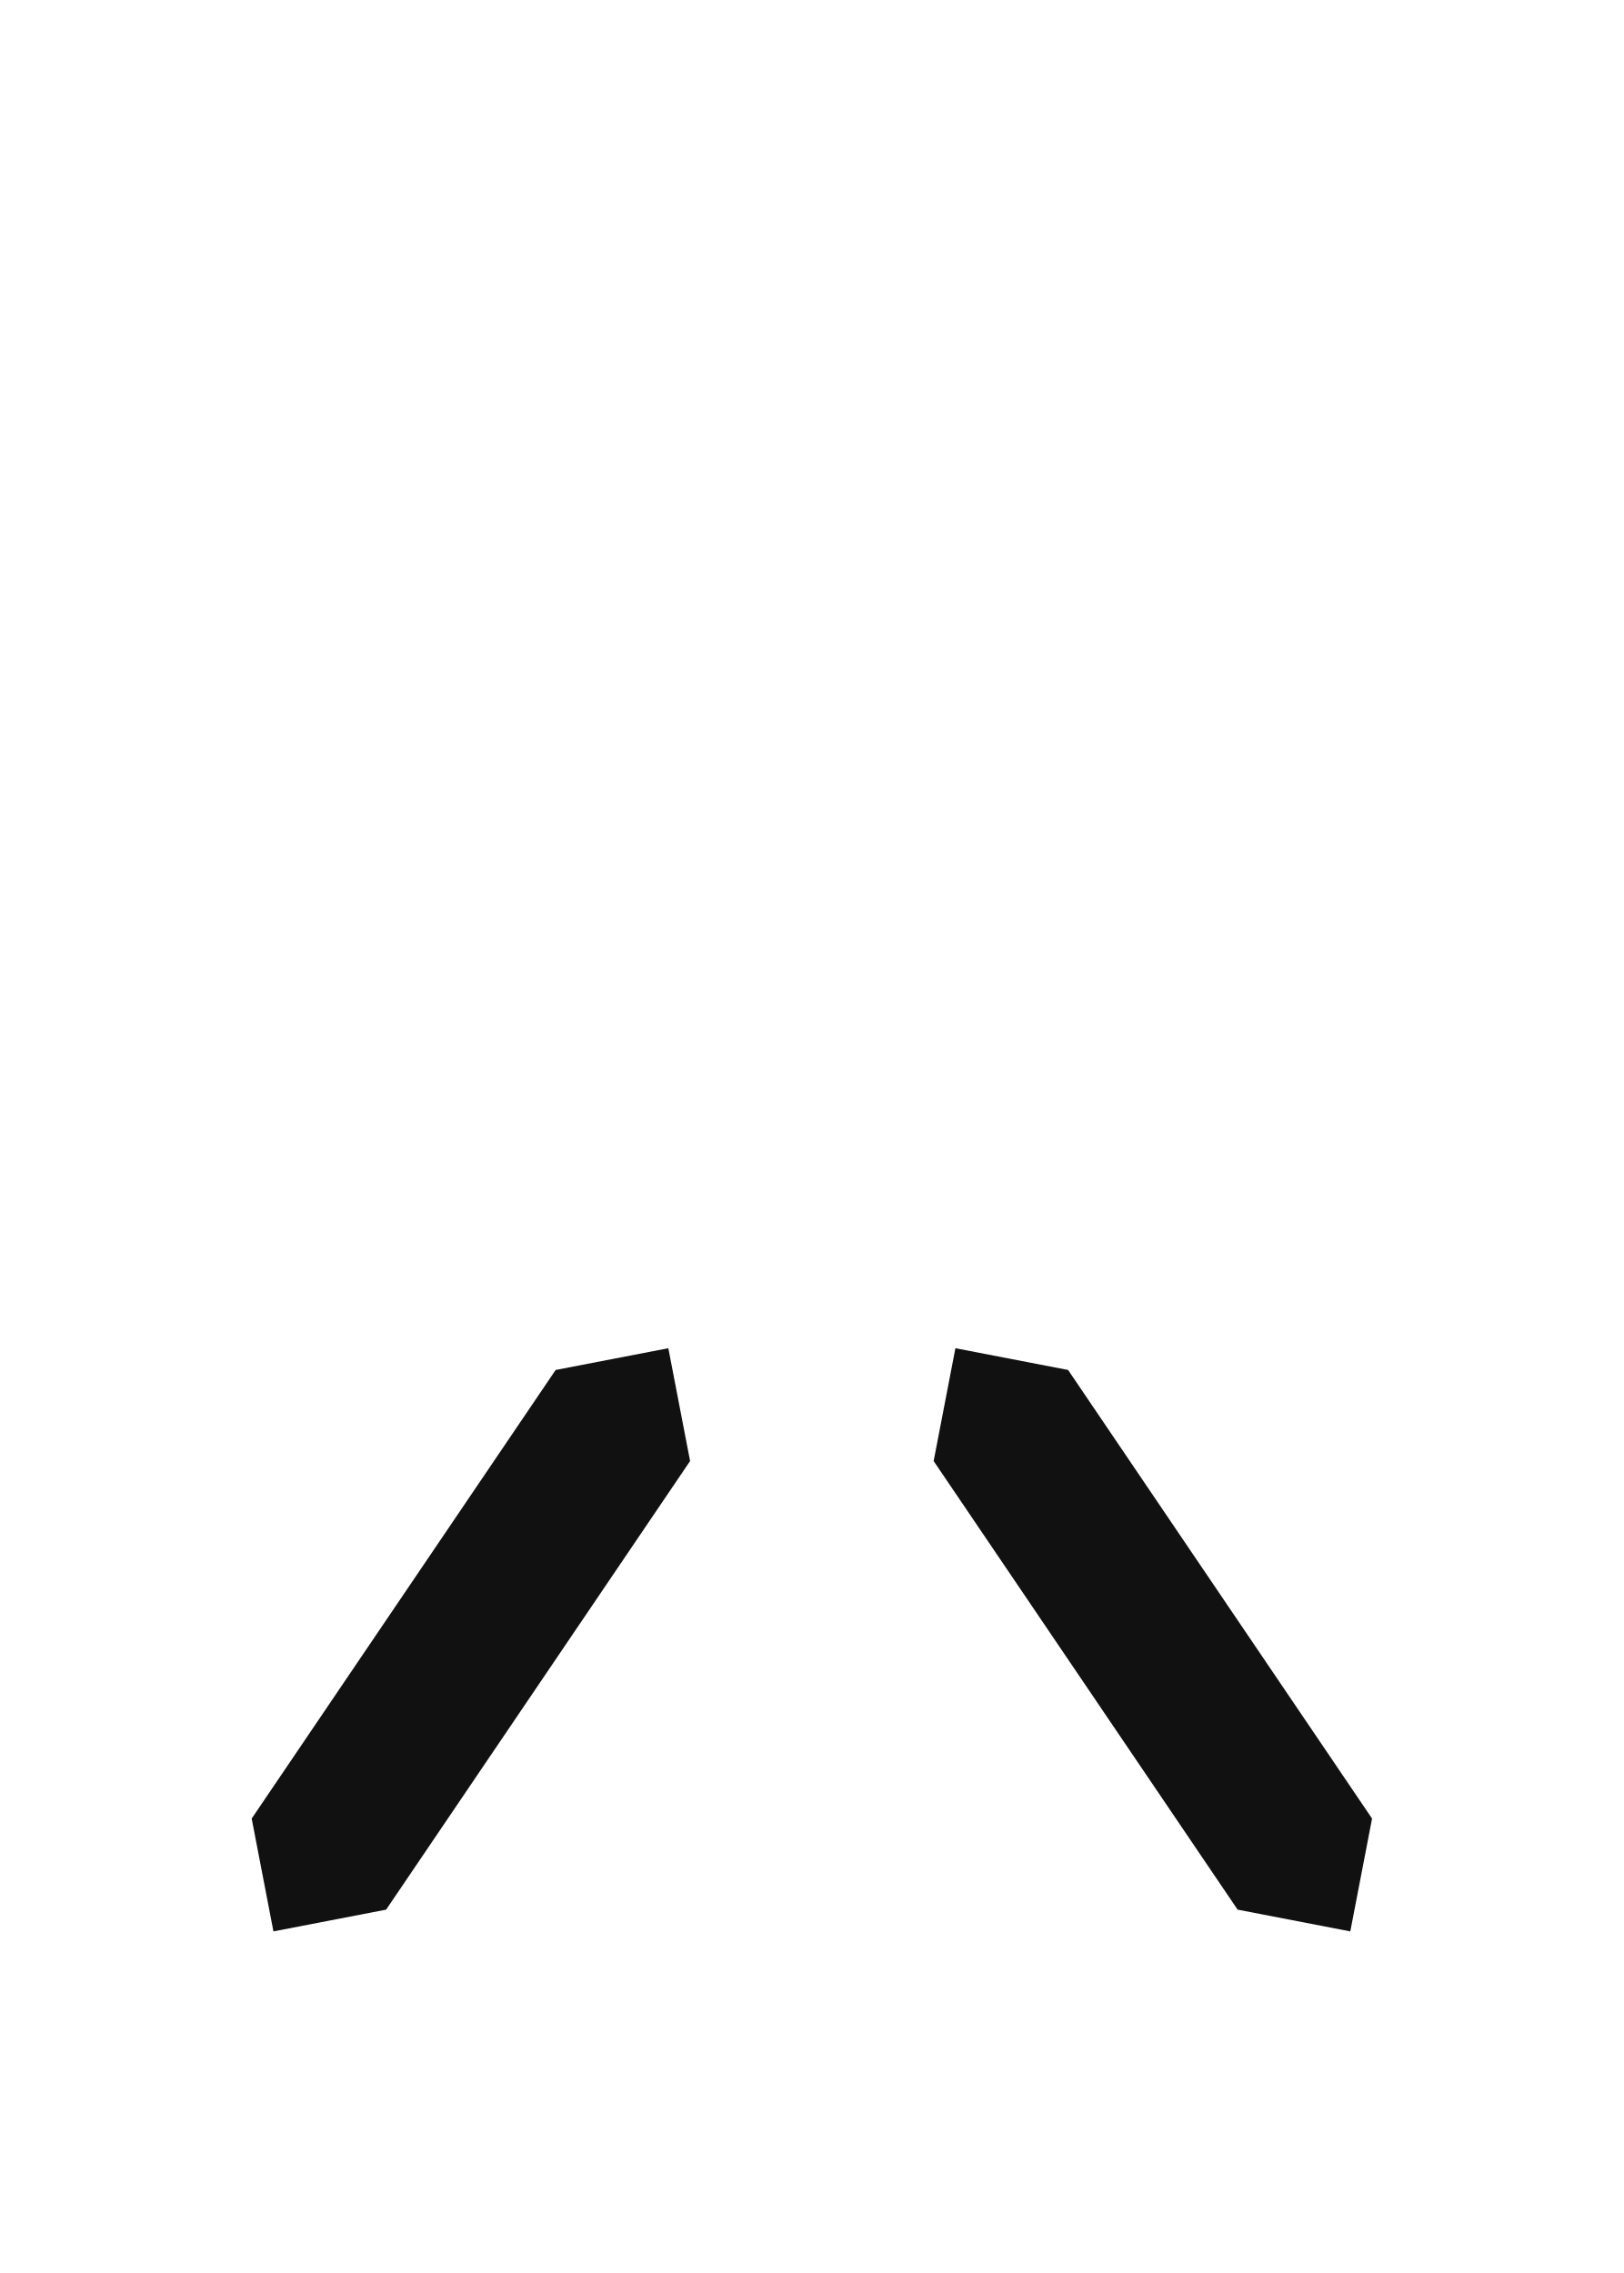
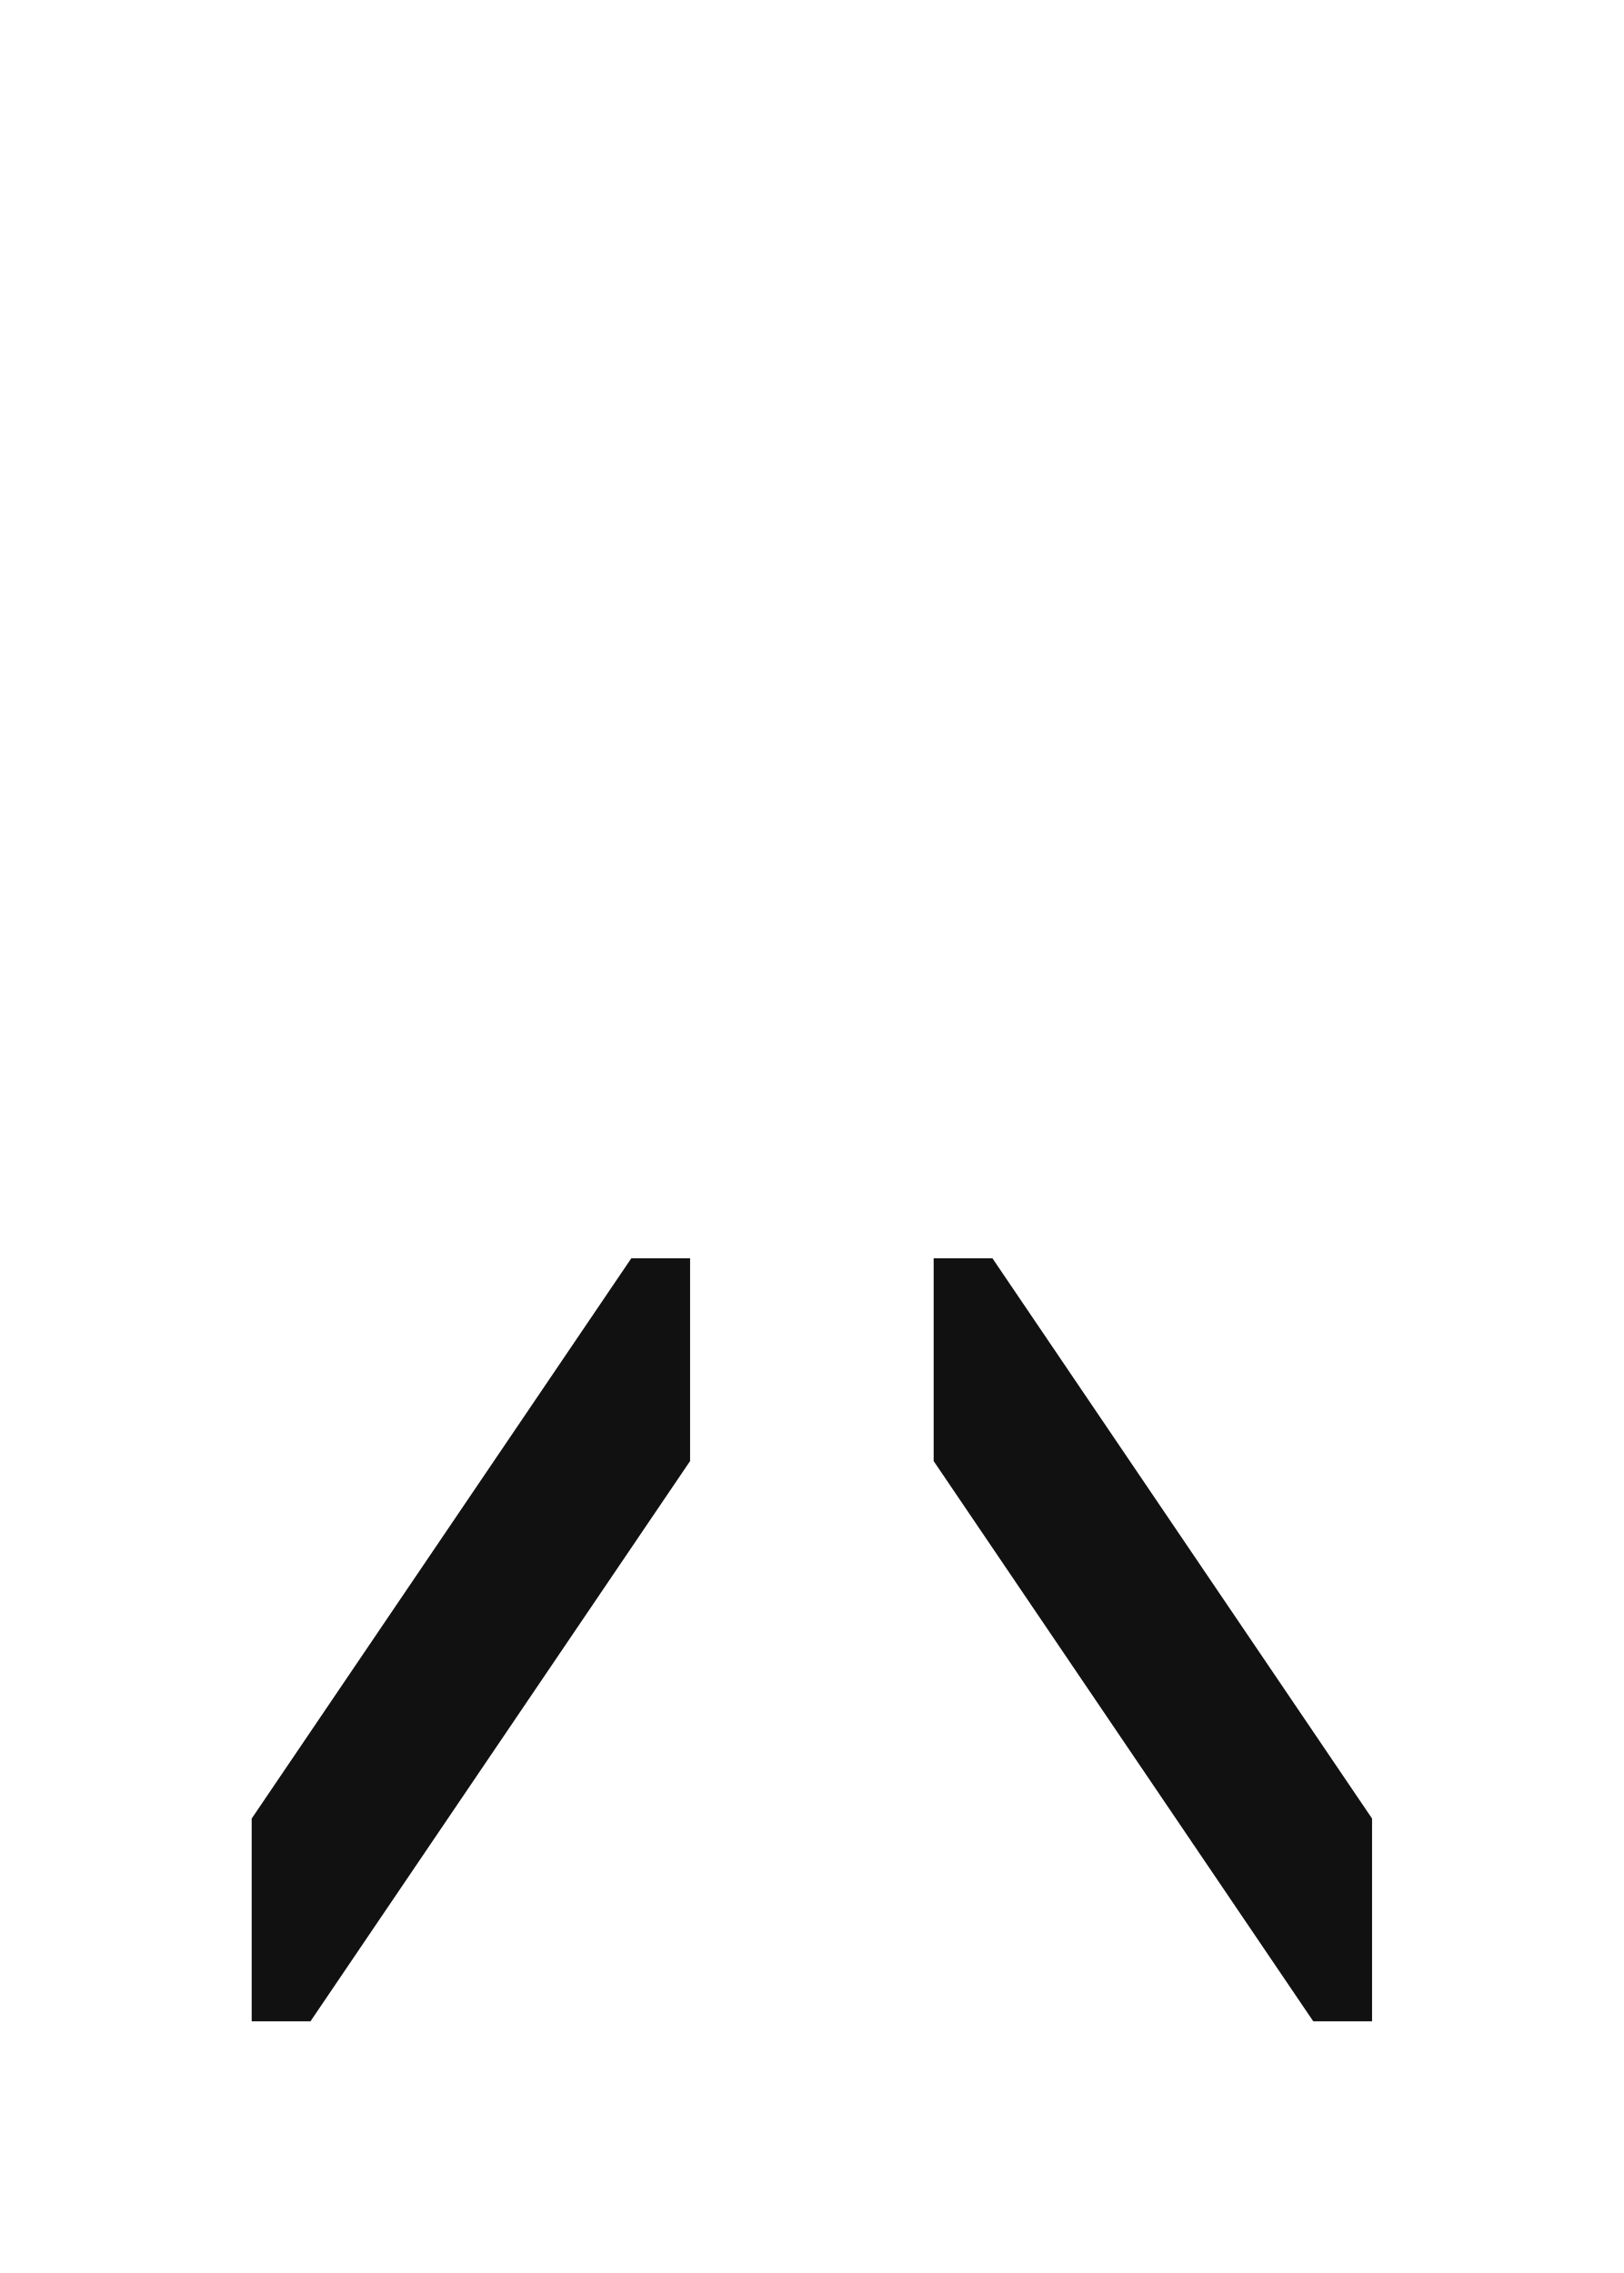
<svg xmlns="http://www.w3.org/2000/svg" viewBox="0 0 100 140" width="100" height="140">
-   <polygon data-seg="A" points="41.16,83.04 34.22,84.38 15.50,112.01 16.84,118.96 23.78,117.62 42.50,89.99" fill="#111111" />
-   <polygon data-seg="C" points="58.84,83.04 57.50,89.99 76.22,117.62 83.16,118.96 84.50,112.01 65.78,84.38" fill="#111111" />
+   <polygon data-seg="A" points="38.88,77.50 42.50,77.50 42.50,89.99 19.12,124.50 15.50,124.50 15.50,112.01" fill="#111111" />
+   <polygon data-seg="C" points="57.50,77.50 61.12,77.50 84.50,112.01 84.50,124.50 80.88,124.50 57.50,89.99" fill="#111111" />
</svg>
